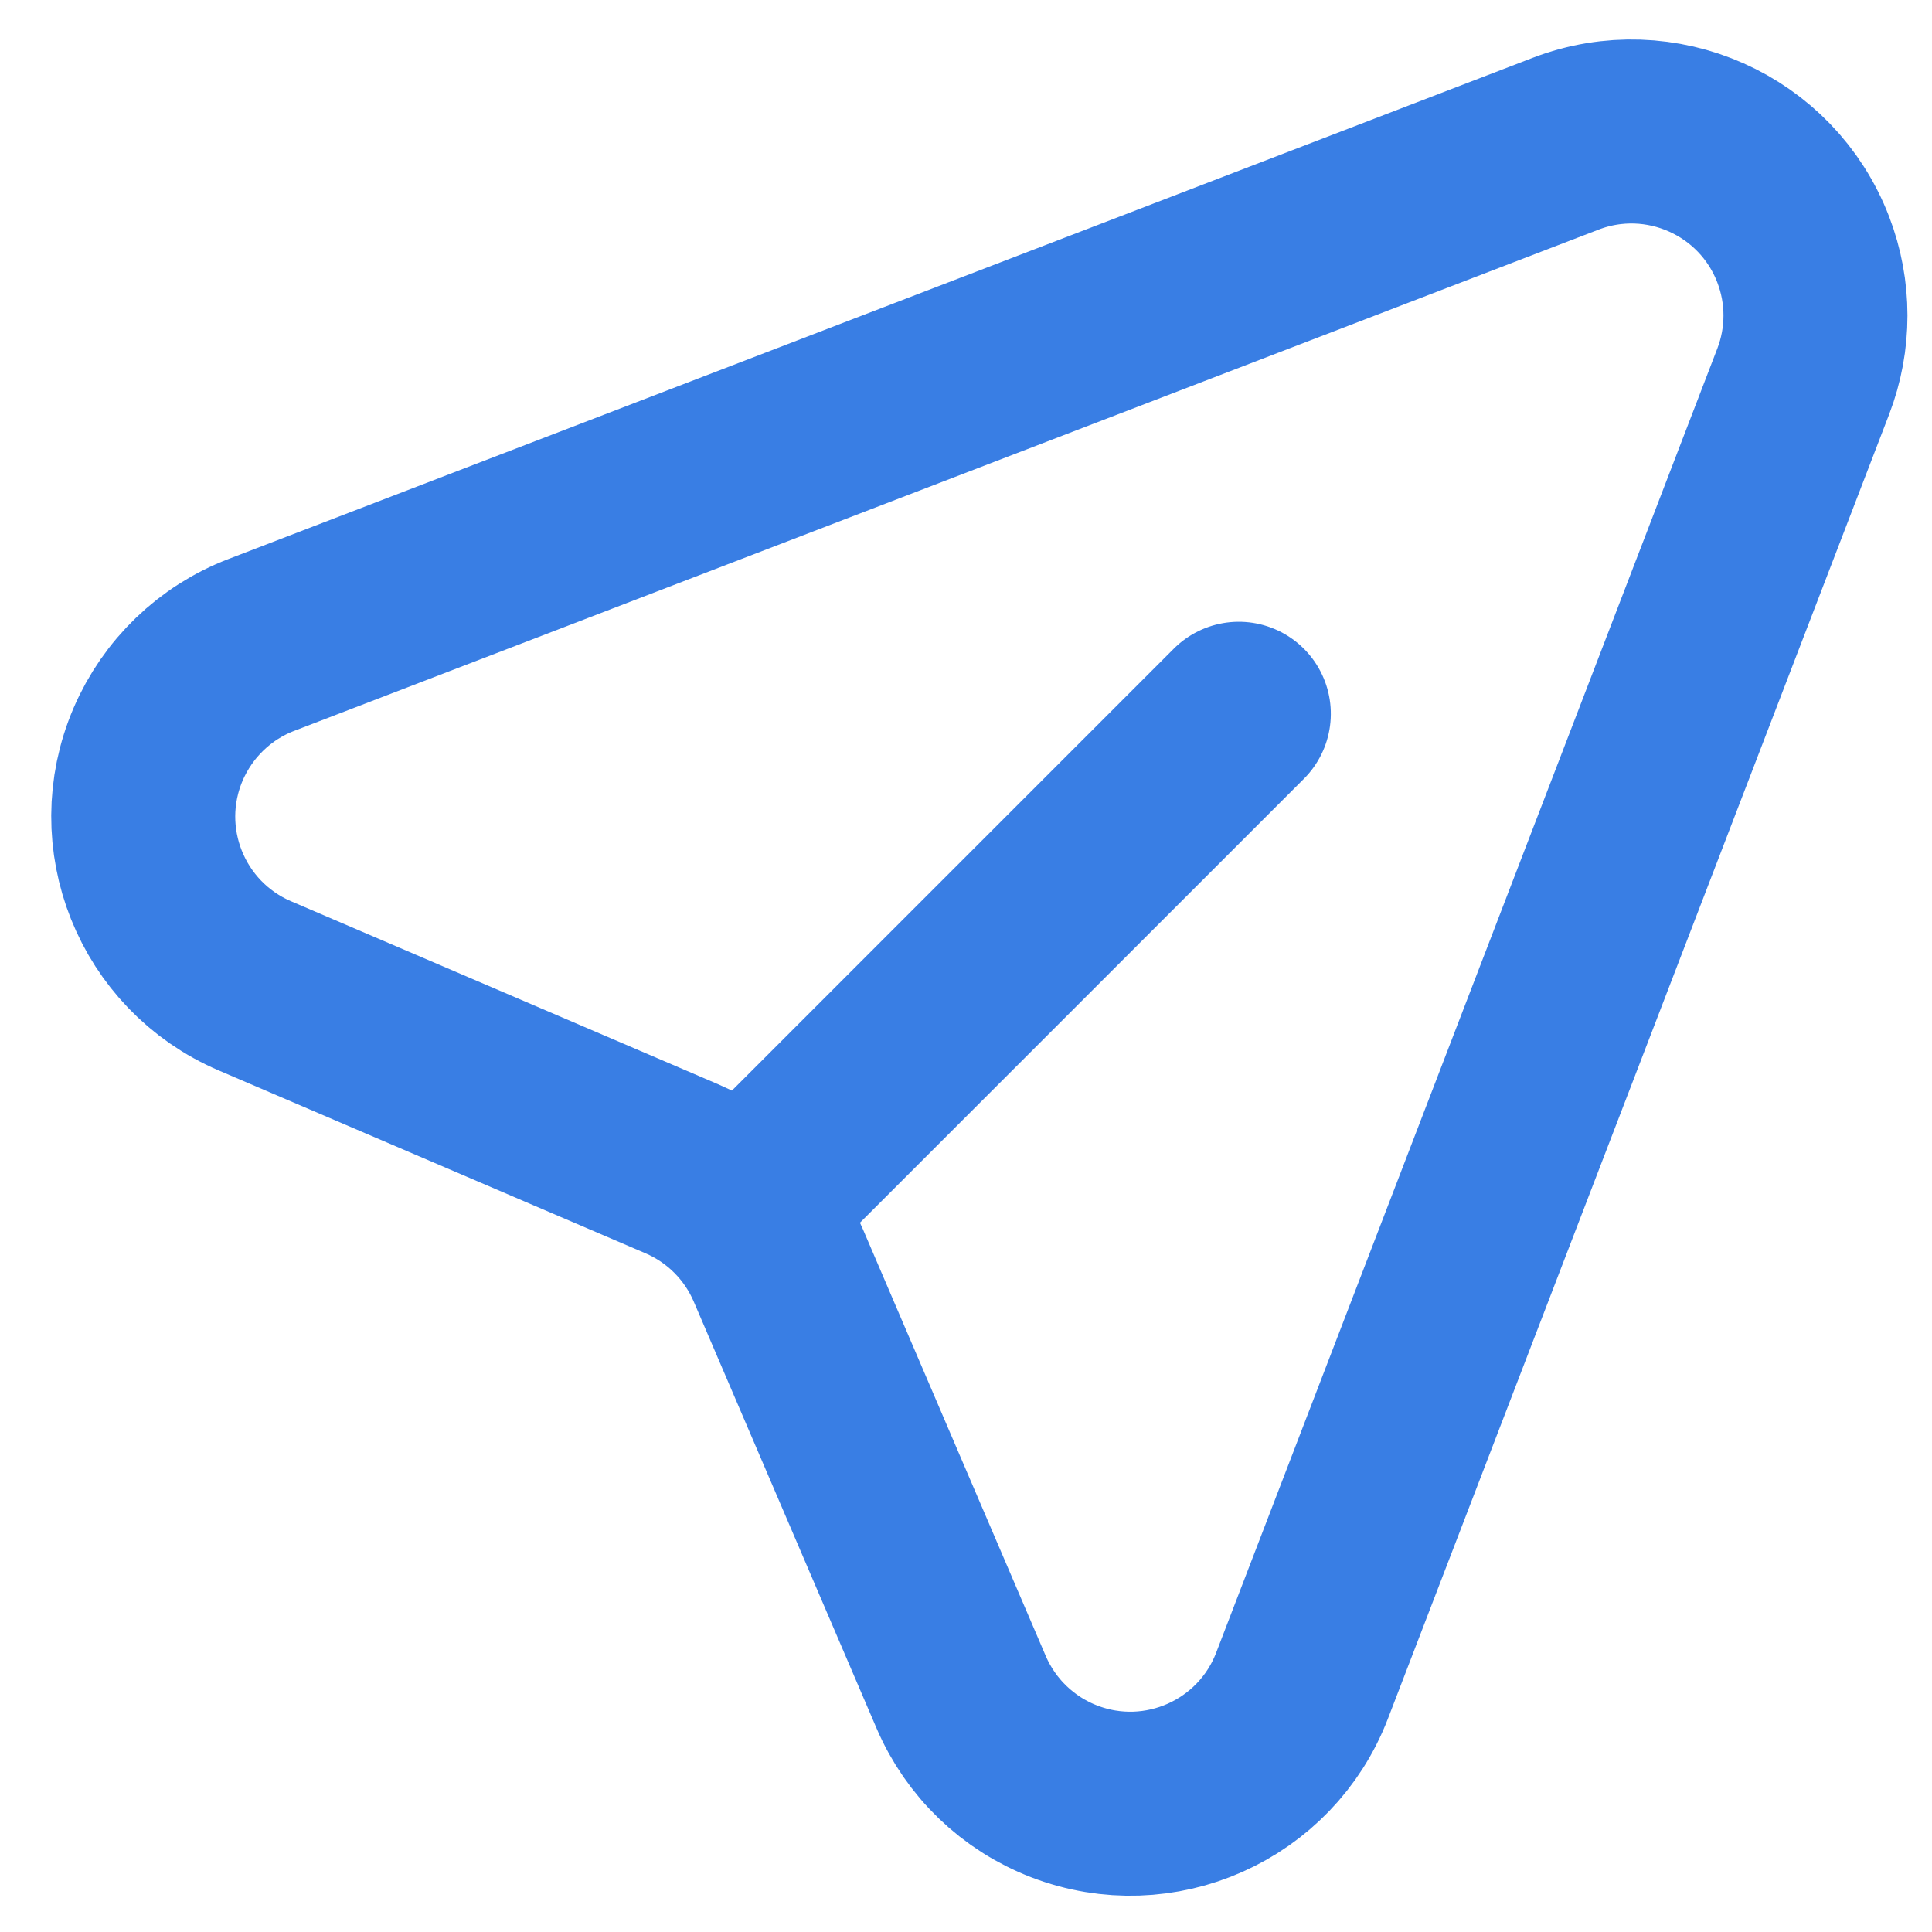
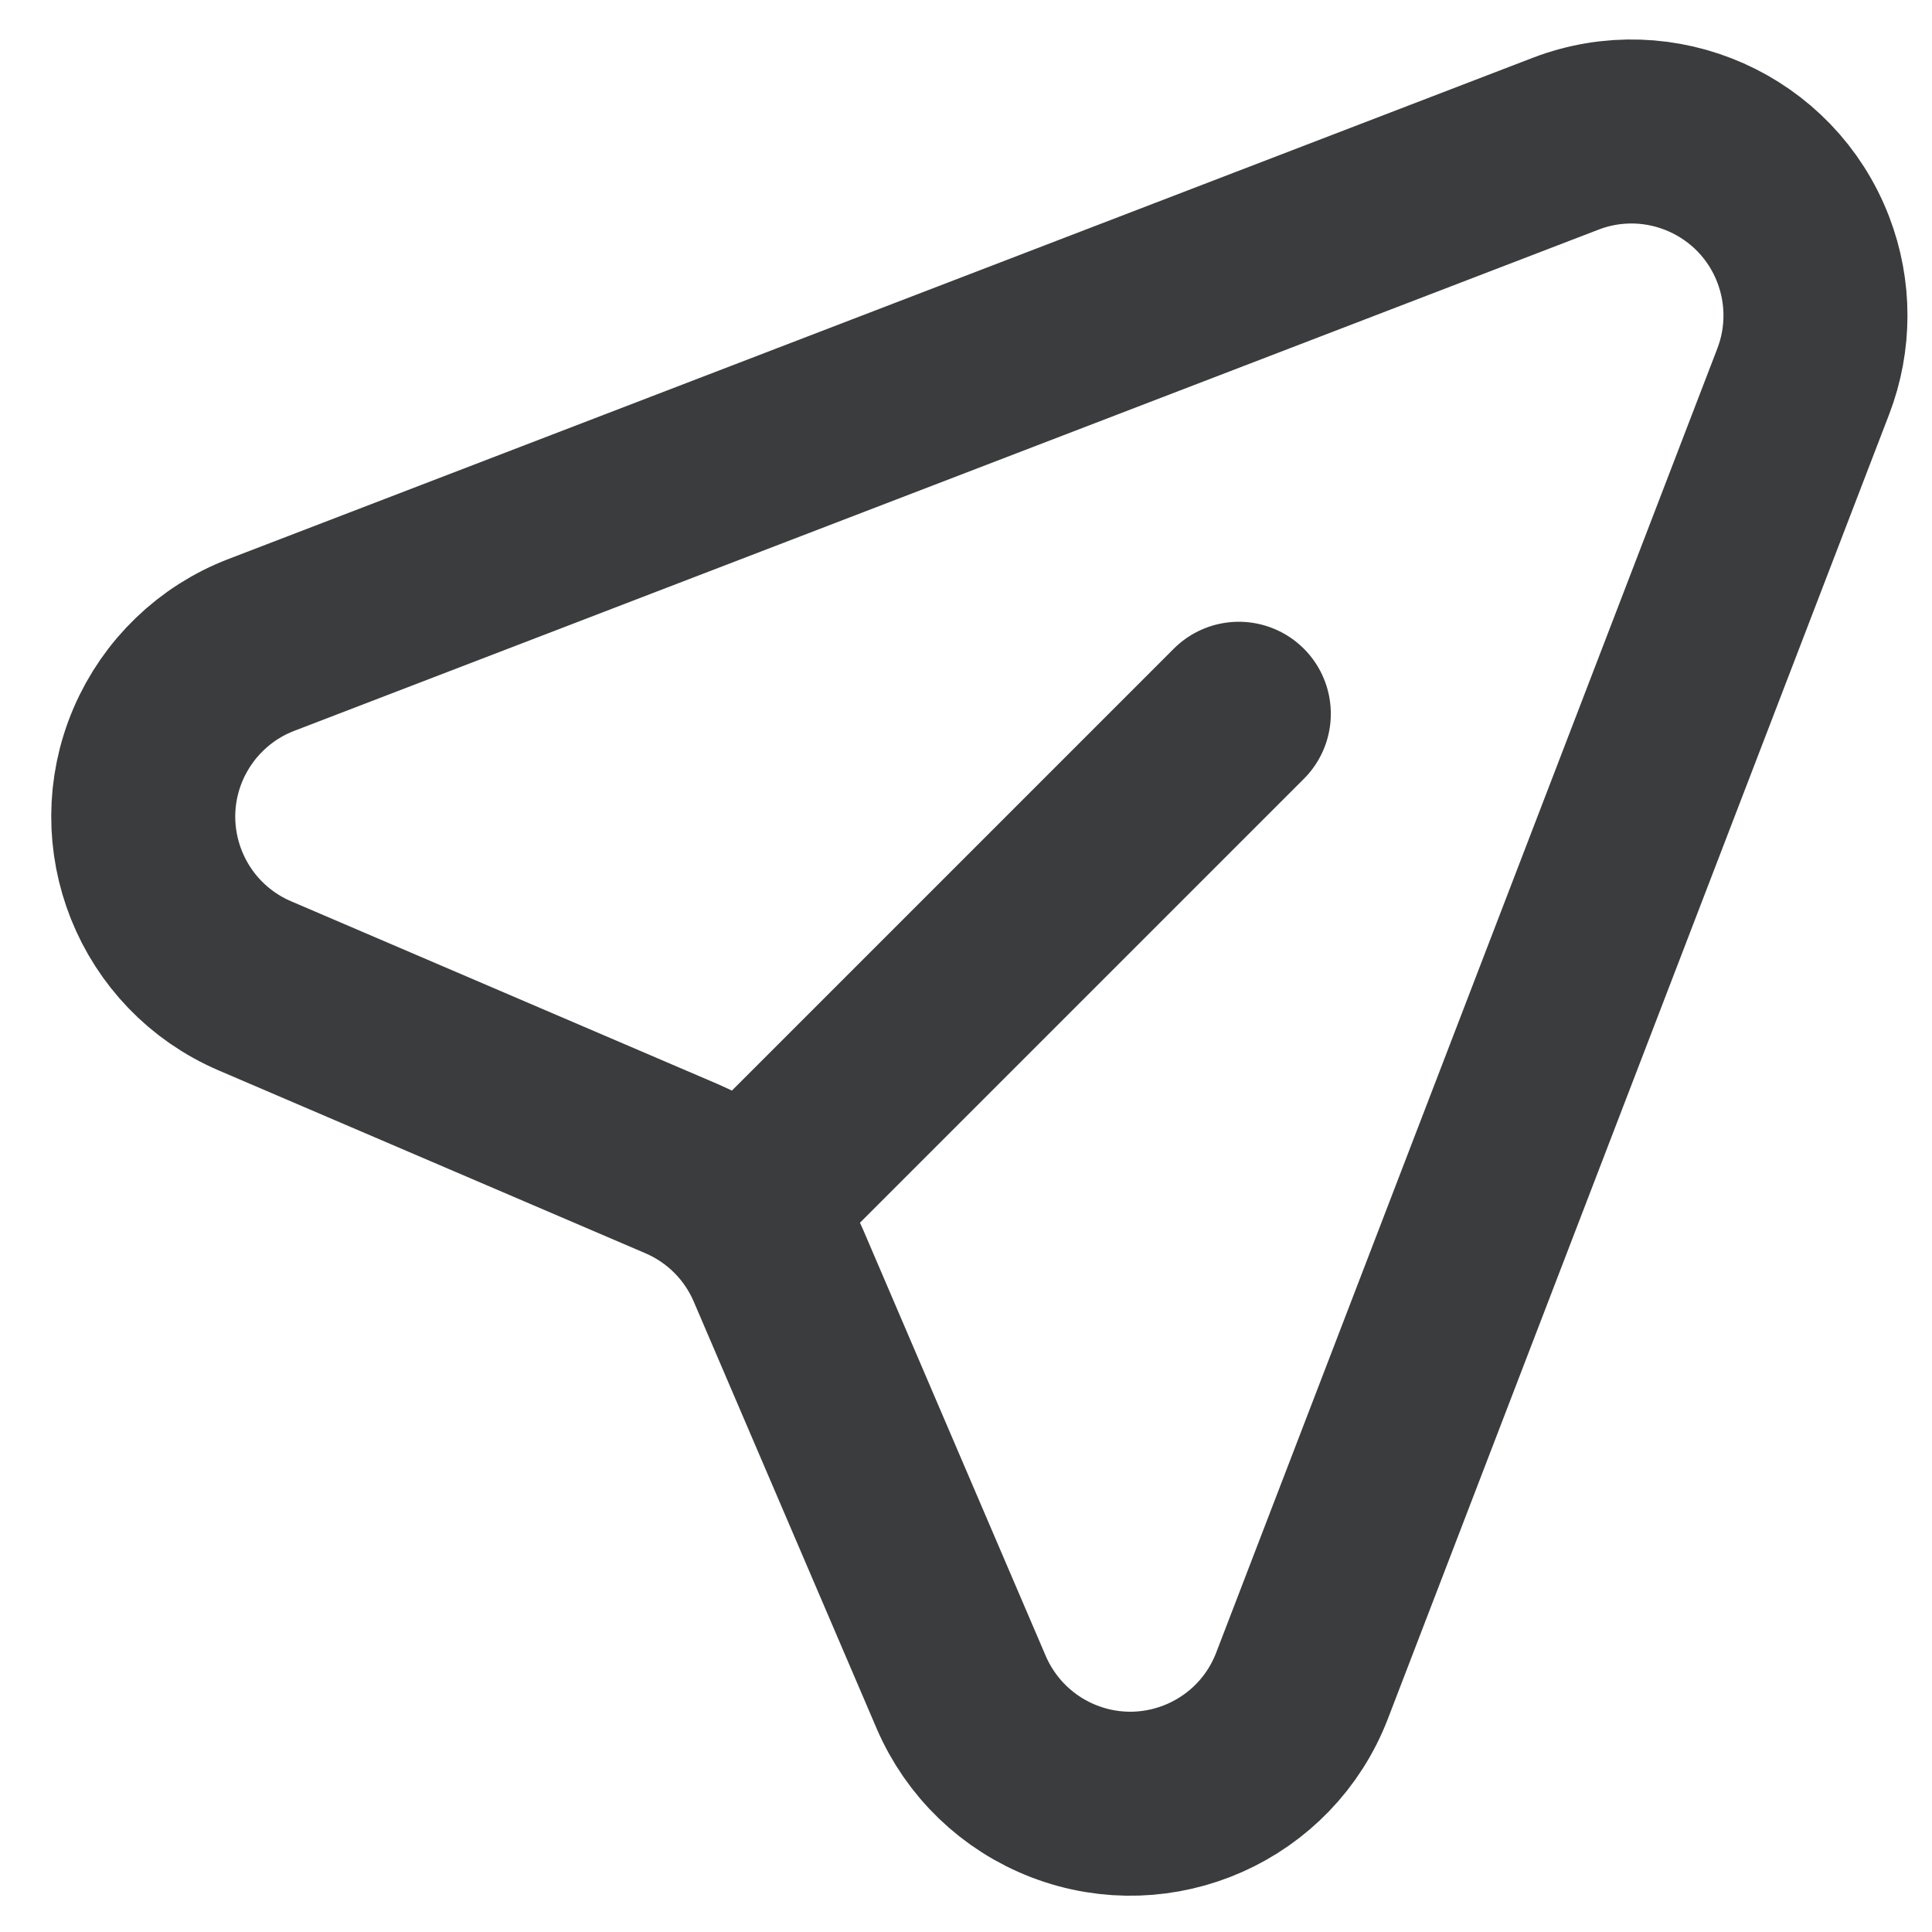
<svg xmlns="http://www.w3.org/2000/svg" width="20" height="20" viewBox="0 0 21 21" version="1.1">
  <g stroke="none" stroke-width="1" fill="none" fill-rule="evenodd" stroke-linecap="round" stroke-linejoin="round">
-     <g transform="translate(-1161, -138)" stroke="#397EE4">
+     <g transform="translate(-1161, -138)" stroke="#3A3C3E">
      <g transform="translate(1159, 136)">
        <g transform="translate(15.08147, 10.08147) rotate(45) translate(-15.08147, -10.08147) translate(6.081475, 0.581475)">
          <path d="M10.827,2.108 L16.999,15.984 C17.448,16.993 16.994,18.175 15.985,18.624 C15.491,18.844 14.93,18.854 14.429,18.654 L9.743,16.779 C9.266,16.588 8.734,16.588 8.257,16.779 L3.571,18.654 C2.545,19.064 1.381,18.565 0.971,17.54 C0.771,17.038 0.781,16.477 1.001,15.984 L7.173,2.108 C7.622,1.099 8.804,0.645 9.813,1.094 C10.265,1.295 10.626,1.656 10.827,2.108 Z" stroke-width="2" />
          <path d="M9.043,16 L9.043,9" stroke-width="2" />
        </g>
      </g>
    </g>
  </g>
</svg>
